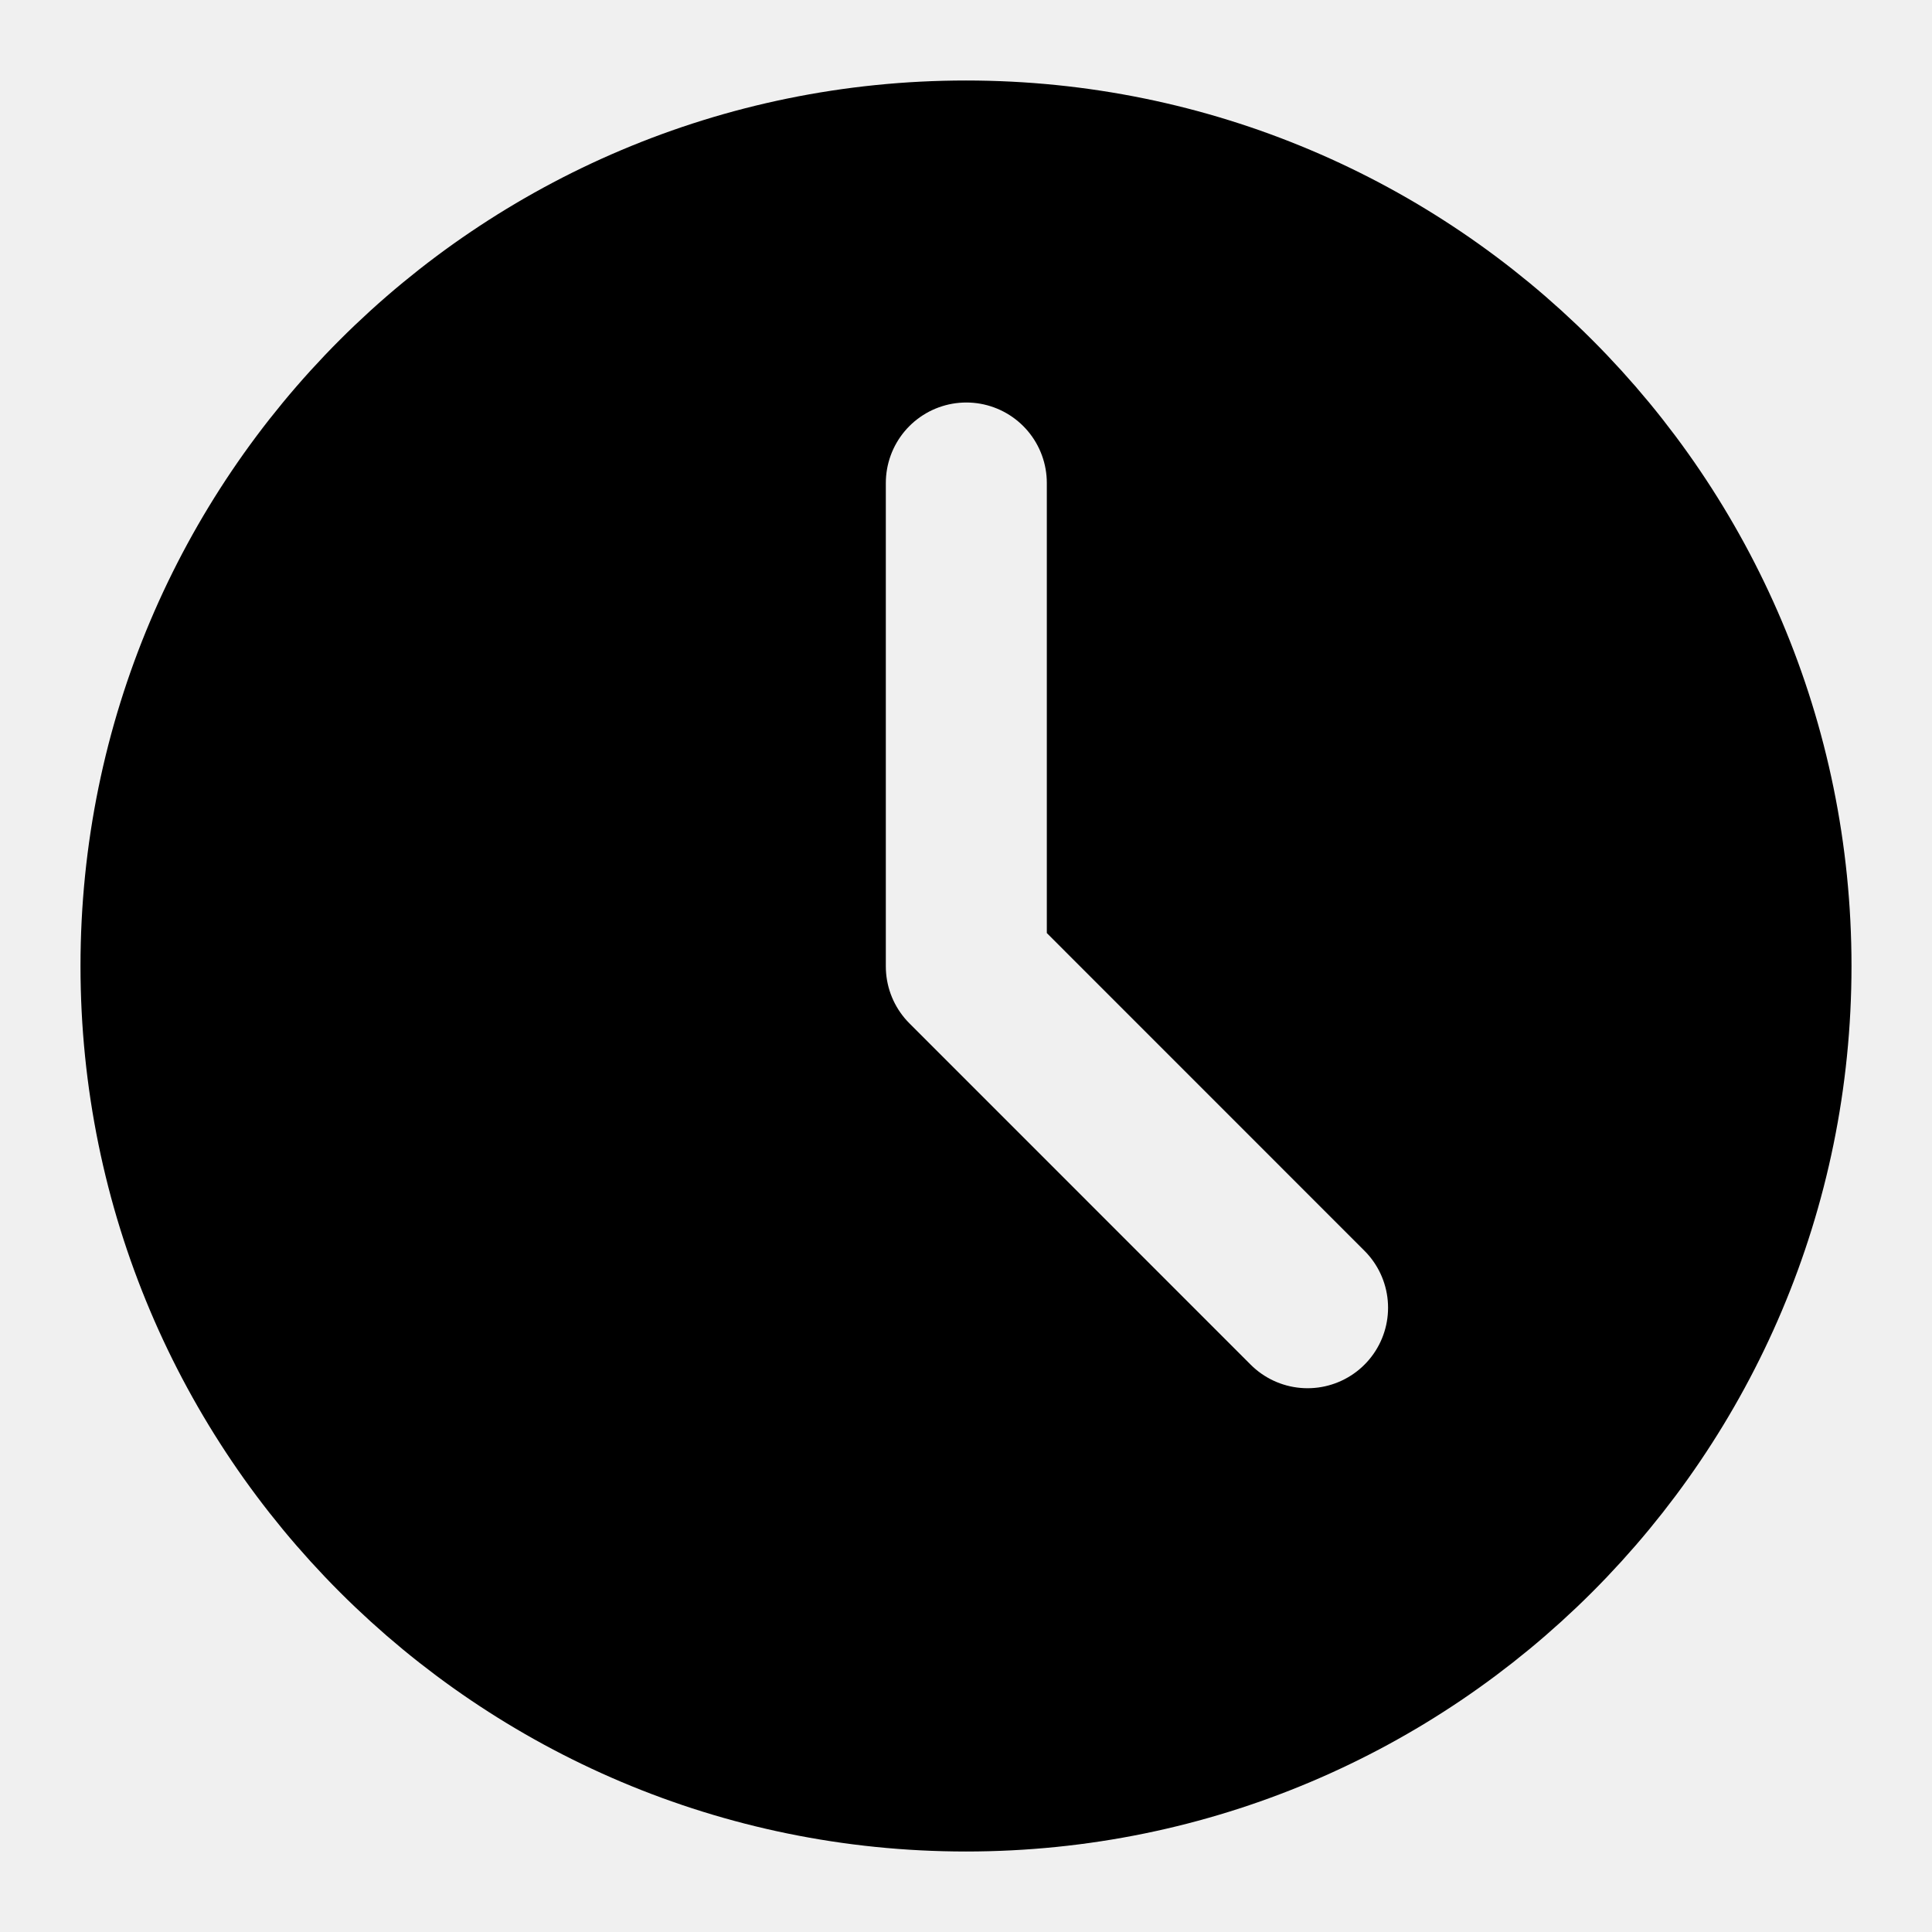
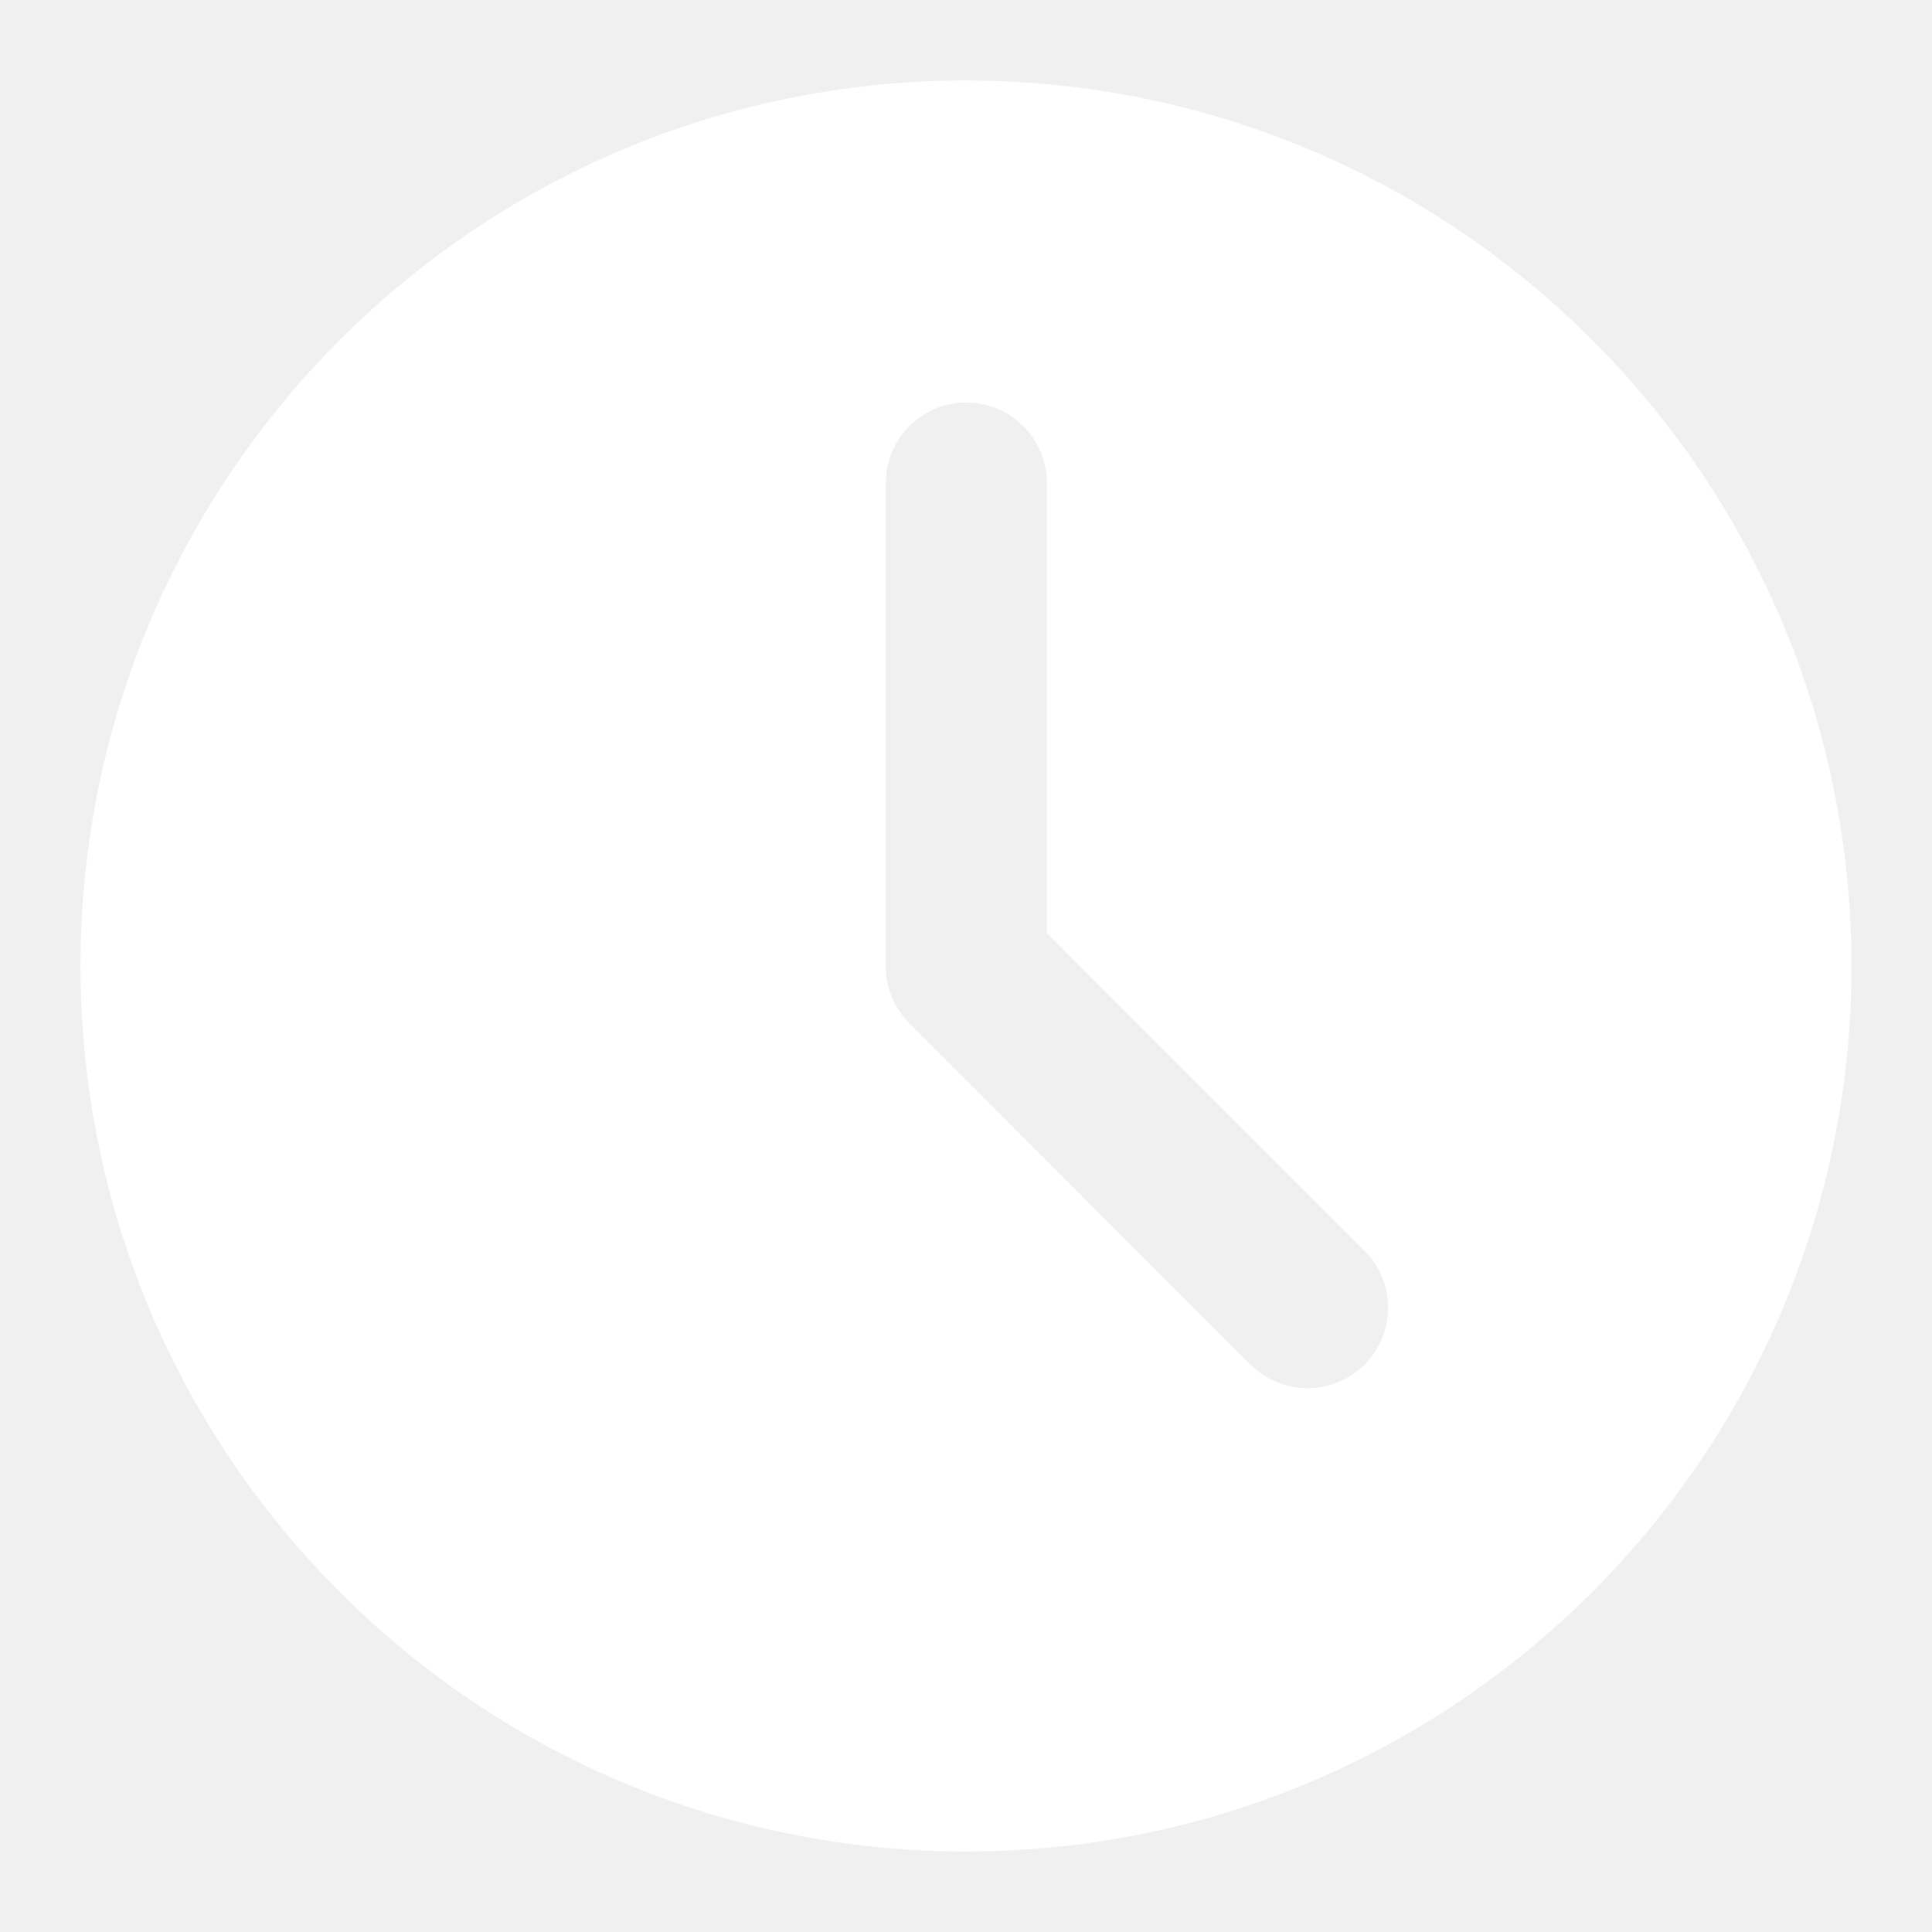
<svg xmlns="http://www.w3.org/2000/svg" width="24" height="24" viewBox="0 0 24 24" fill="none">
  <mask id="mask0_291_88" style="mask-type:luminance" maskUnits="userSpaceOnUse" x="1" y="1" width="22" height="22">
    <path d="M12 22C17.523 22 22 17.523 22 12C22 6.477 17.523 2 12 2C6.477 2 2 6.477 2 12C2 17.523 6.477 22 12 22Z" fill="white" stroke="white" stroke-width="2" stroke-linejoin="round" />
    <path d="M12.004 6V12.005L16.243 16.245" stroke="black" stroke-width="2" stroke-linecap="round" stroke-linejoin="round" />
  </mask>
  <g mask="url(#mask0_291_88)">
-     <path d="M0 0H24V24H0V0Z" fill="black" />
+     <path d="M0 0H24V24H0V0Z" fill="white" />
  </g>
</svg>
